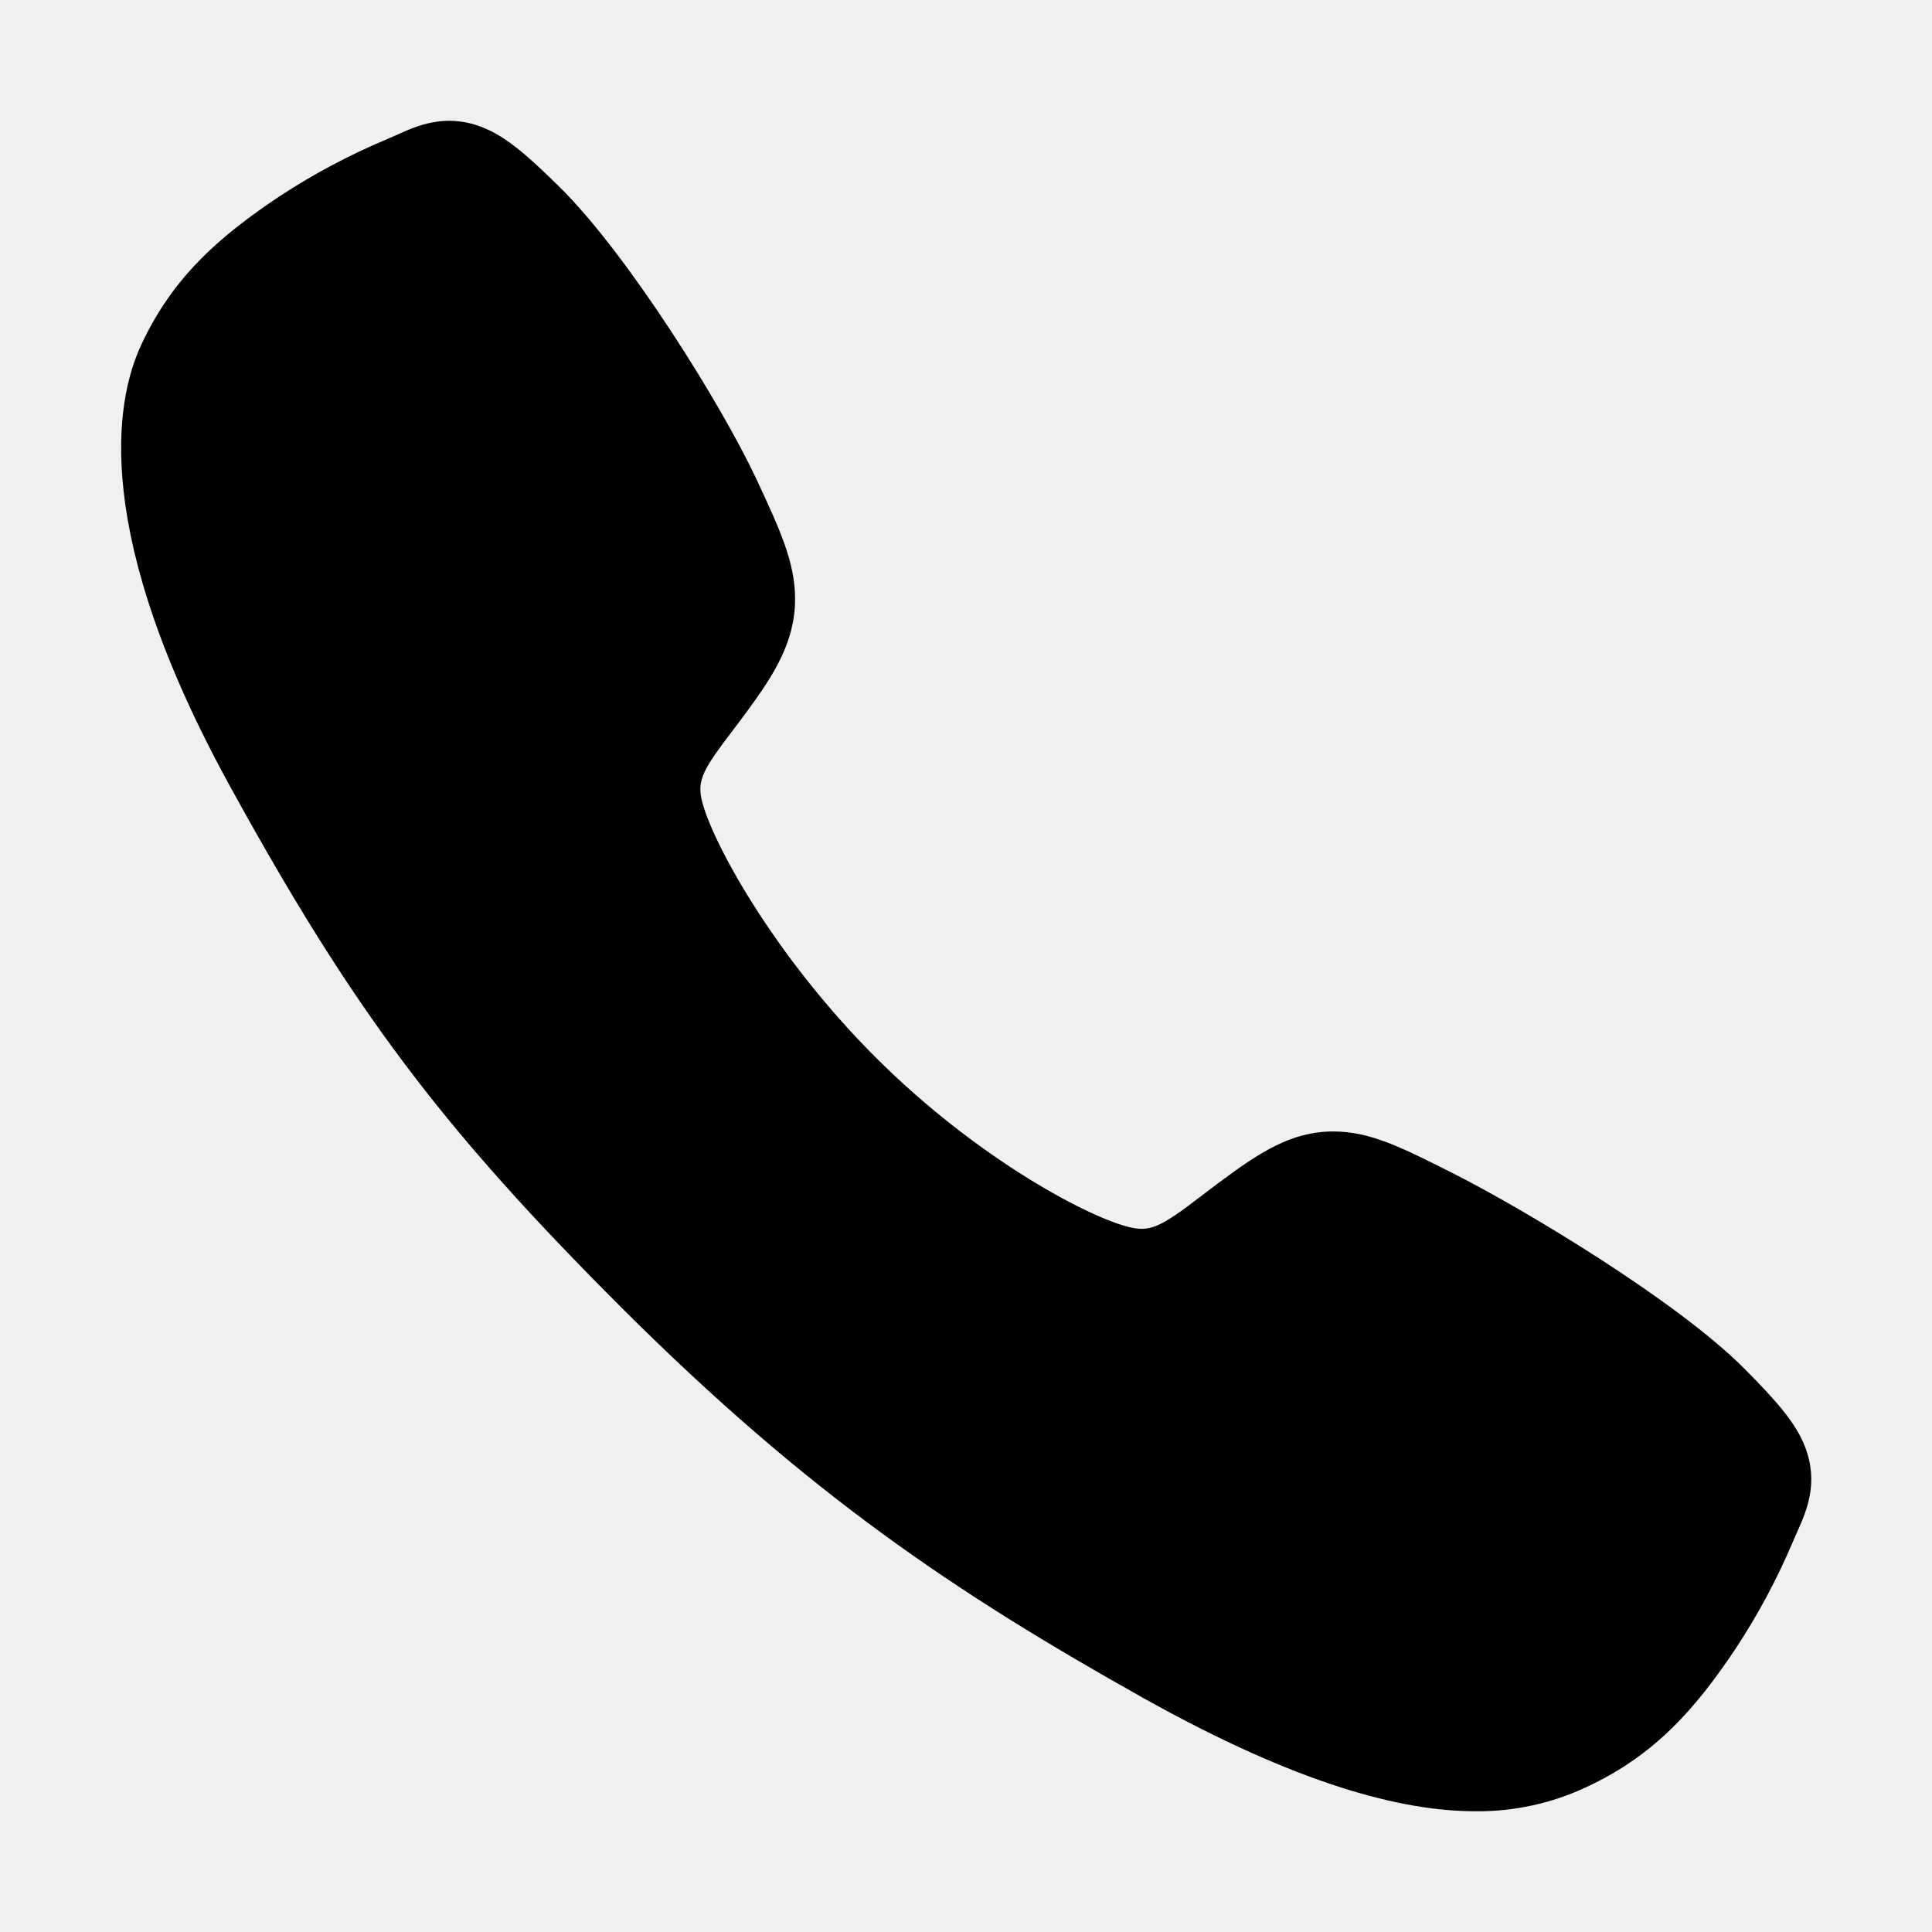
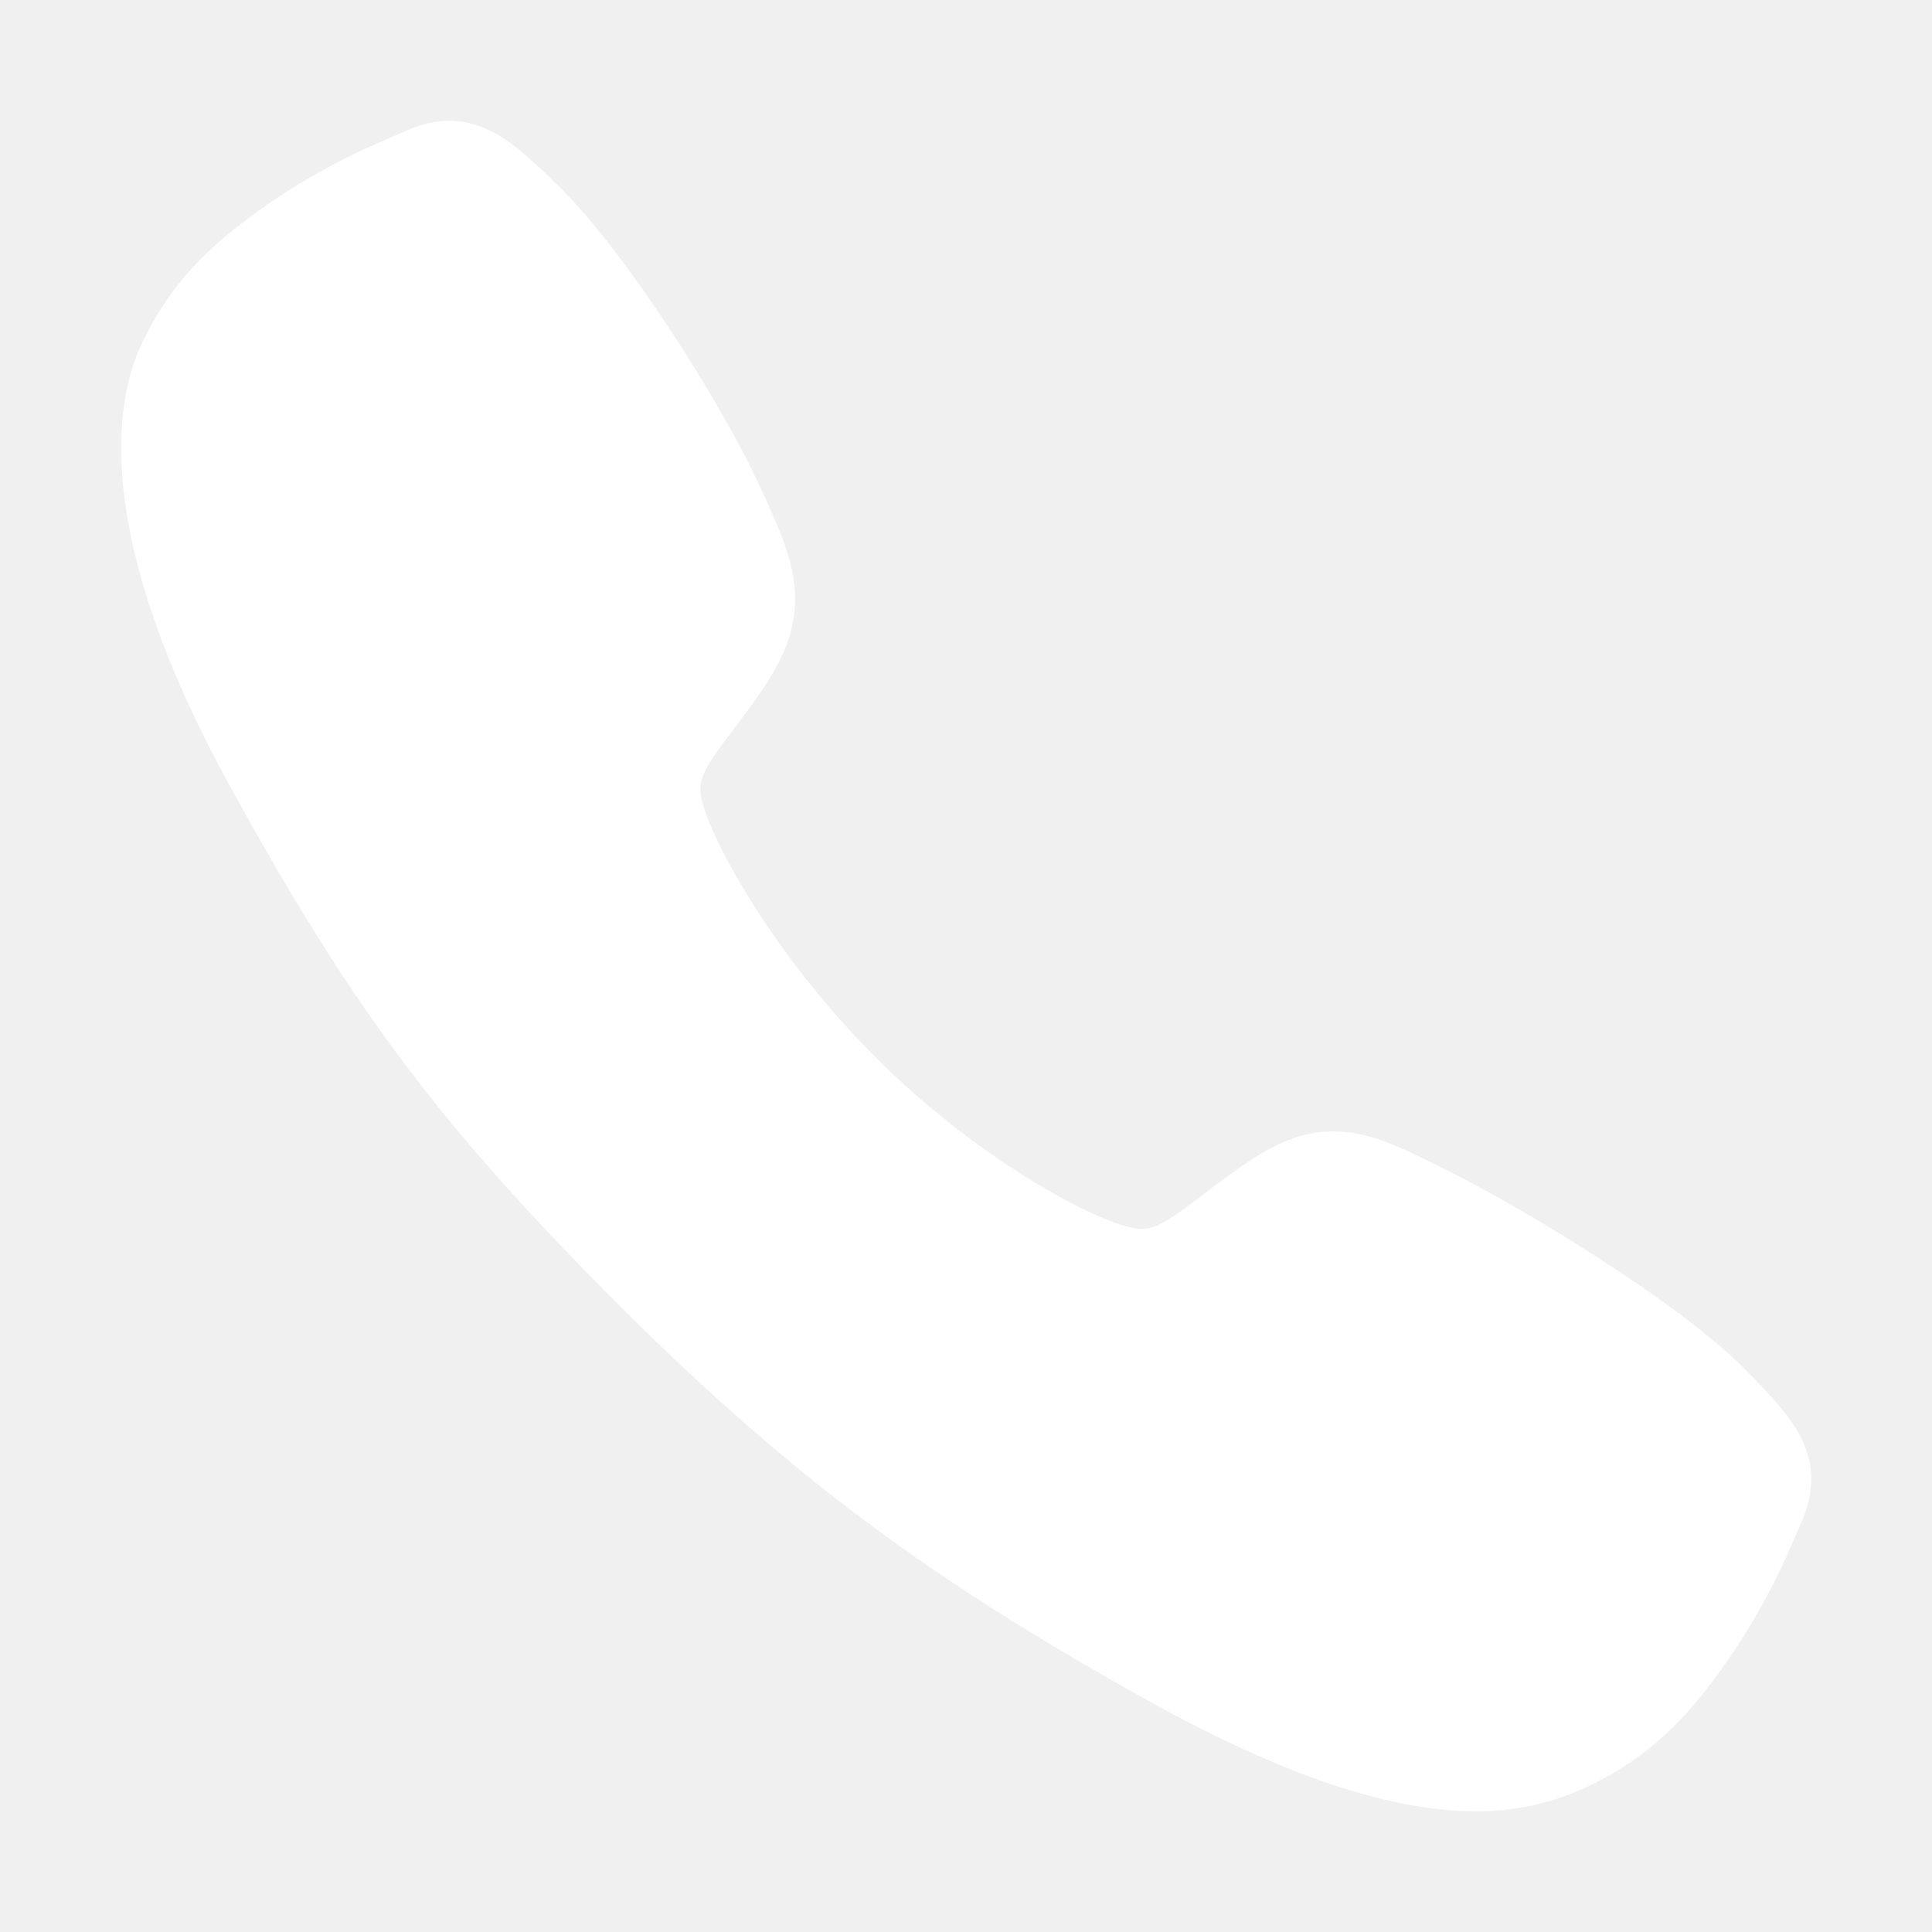
- <svg xmlns="http://www.w3.org/2000/svg" viewBox="0 0 512 512">
+ <svg xmlns="http://www.w3.org/2000/svg" viewBox="0 0 512 512" fill="white">
  <path d="M391 480c-19.52 0-46.94-7.06-88-30-49.93-28-88.55-53.85-138.21-103.38C116.91 298.77 93.61 267.79 61 208.45c-36.84-67-30.56-102.12-23.54-117.13C45.82 73.38 58.16 62.65 74.11 52a176.3 176.3 0 0128.64-15.2c1-.43 1.93-.84 2.76-1.21 4.95-2.23 12.45-5.6 21.95-2 6.34 2.38 12 7.25 20.86 16 18.17 17.92 43 57.83 52.16 77.43 6.15 13.21 10.22 21.93 10.23 31.71 0 11.45-5.76 20.28-12.75 29.81-1.31 1.79-2.61 3.5-3.87 5.16-7.61 10-9.28 12.89-8.18 18.05 2.23 10.37 18.86 41.24 46.19 68.51s57.31 42.85 67.72 45.07c5.38 1.15 8.33-.59 18.65-8.47 1.48-1.13 3-2.3 4.59-3.47 10.66-7.93 19.08-13.54 30.26-13.54h.06c9.73 0 18.06 4.22 31.86 11.18 18 9.08 59.11 33.59 77.14 51.78 8.77 8.84 13.66 14.48 16.05 20.81 3.6 9.53.21 17-2 22-.37.83-.78 1.74-1.21 2.75a176.49 176.49 0 01-15.29 28.58c-10.63 15.9-21.4 28.21-39.38 36.58A67.42 67.42 0 01391 480z" />
</svg>
